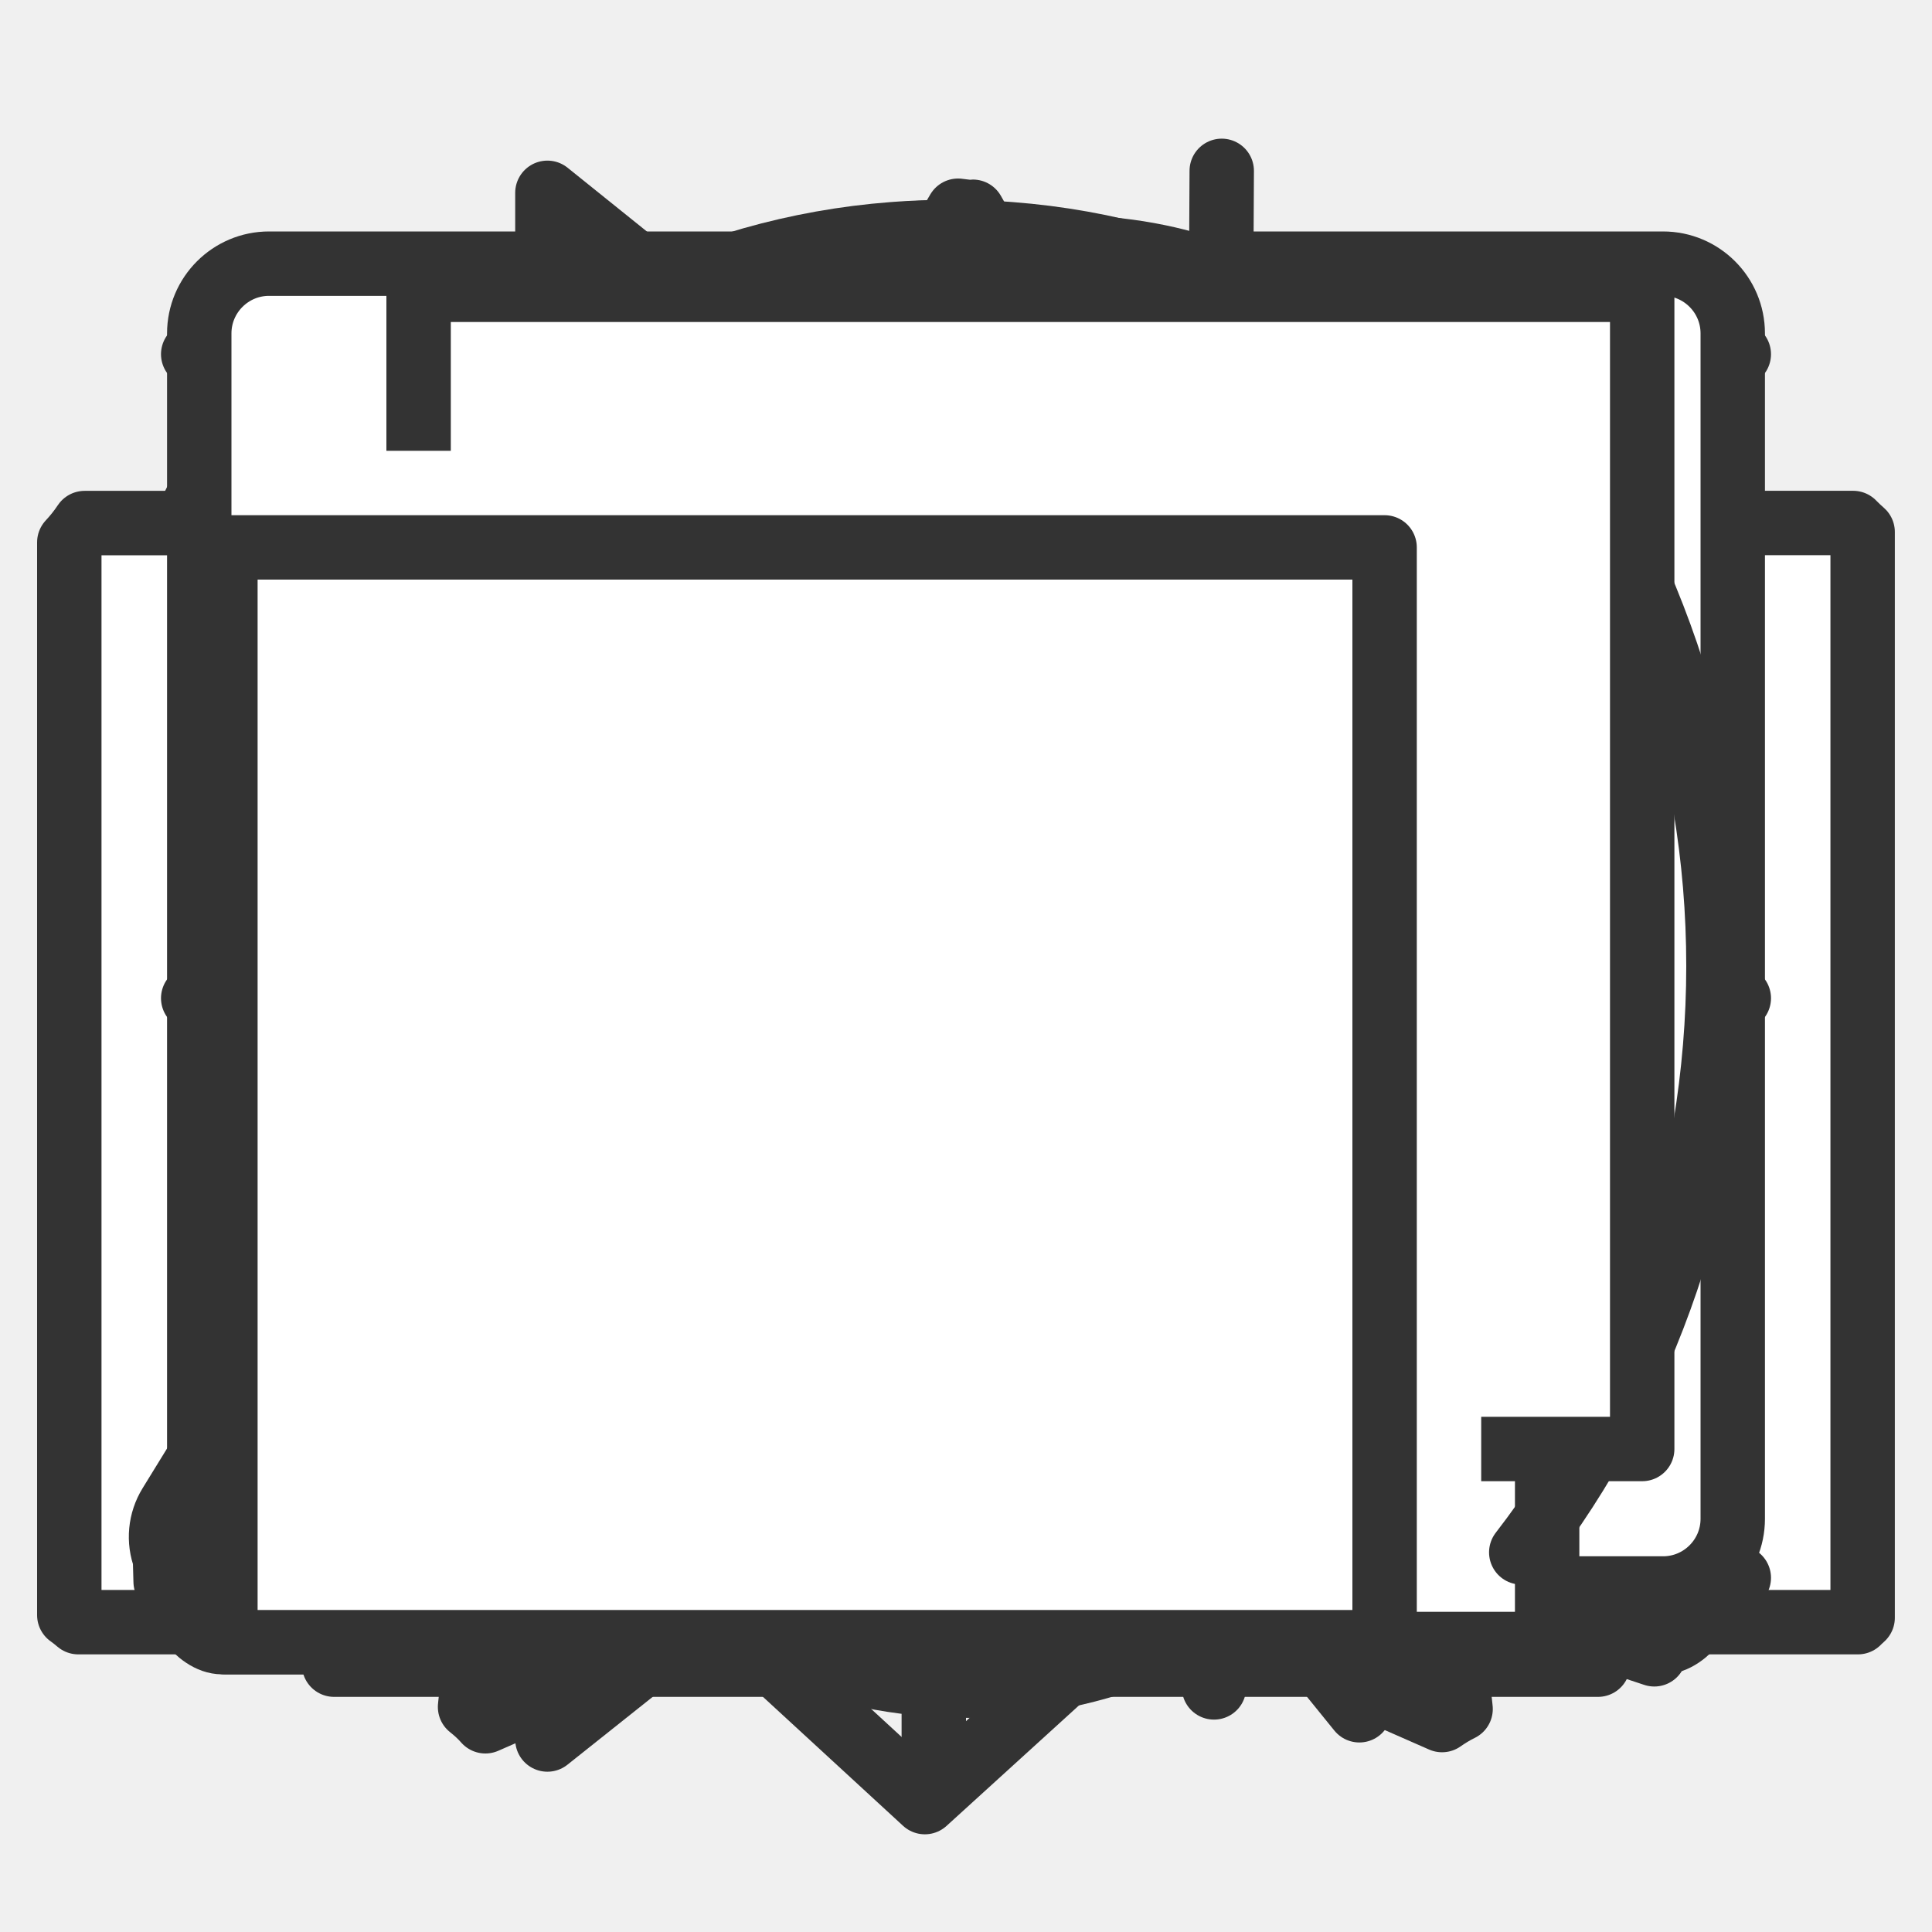
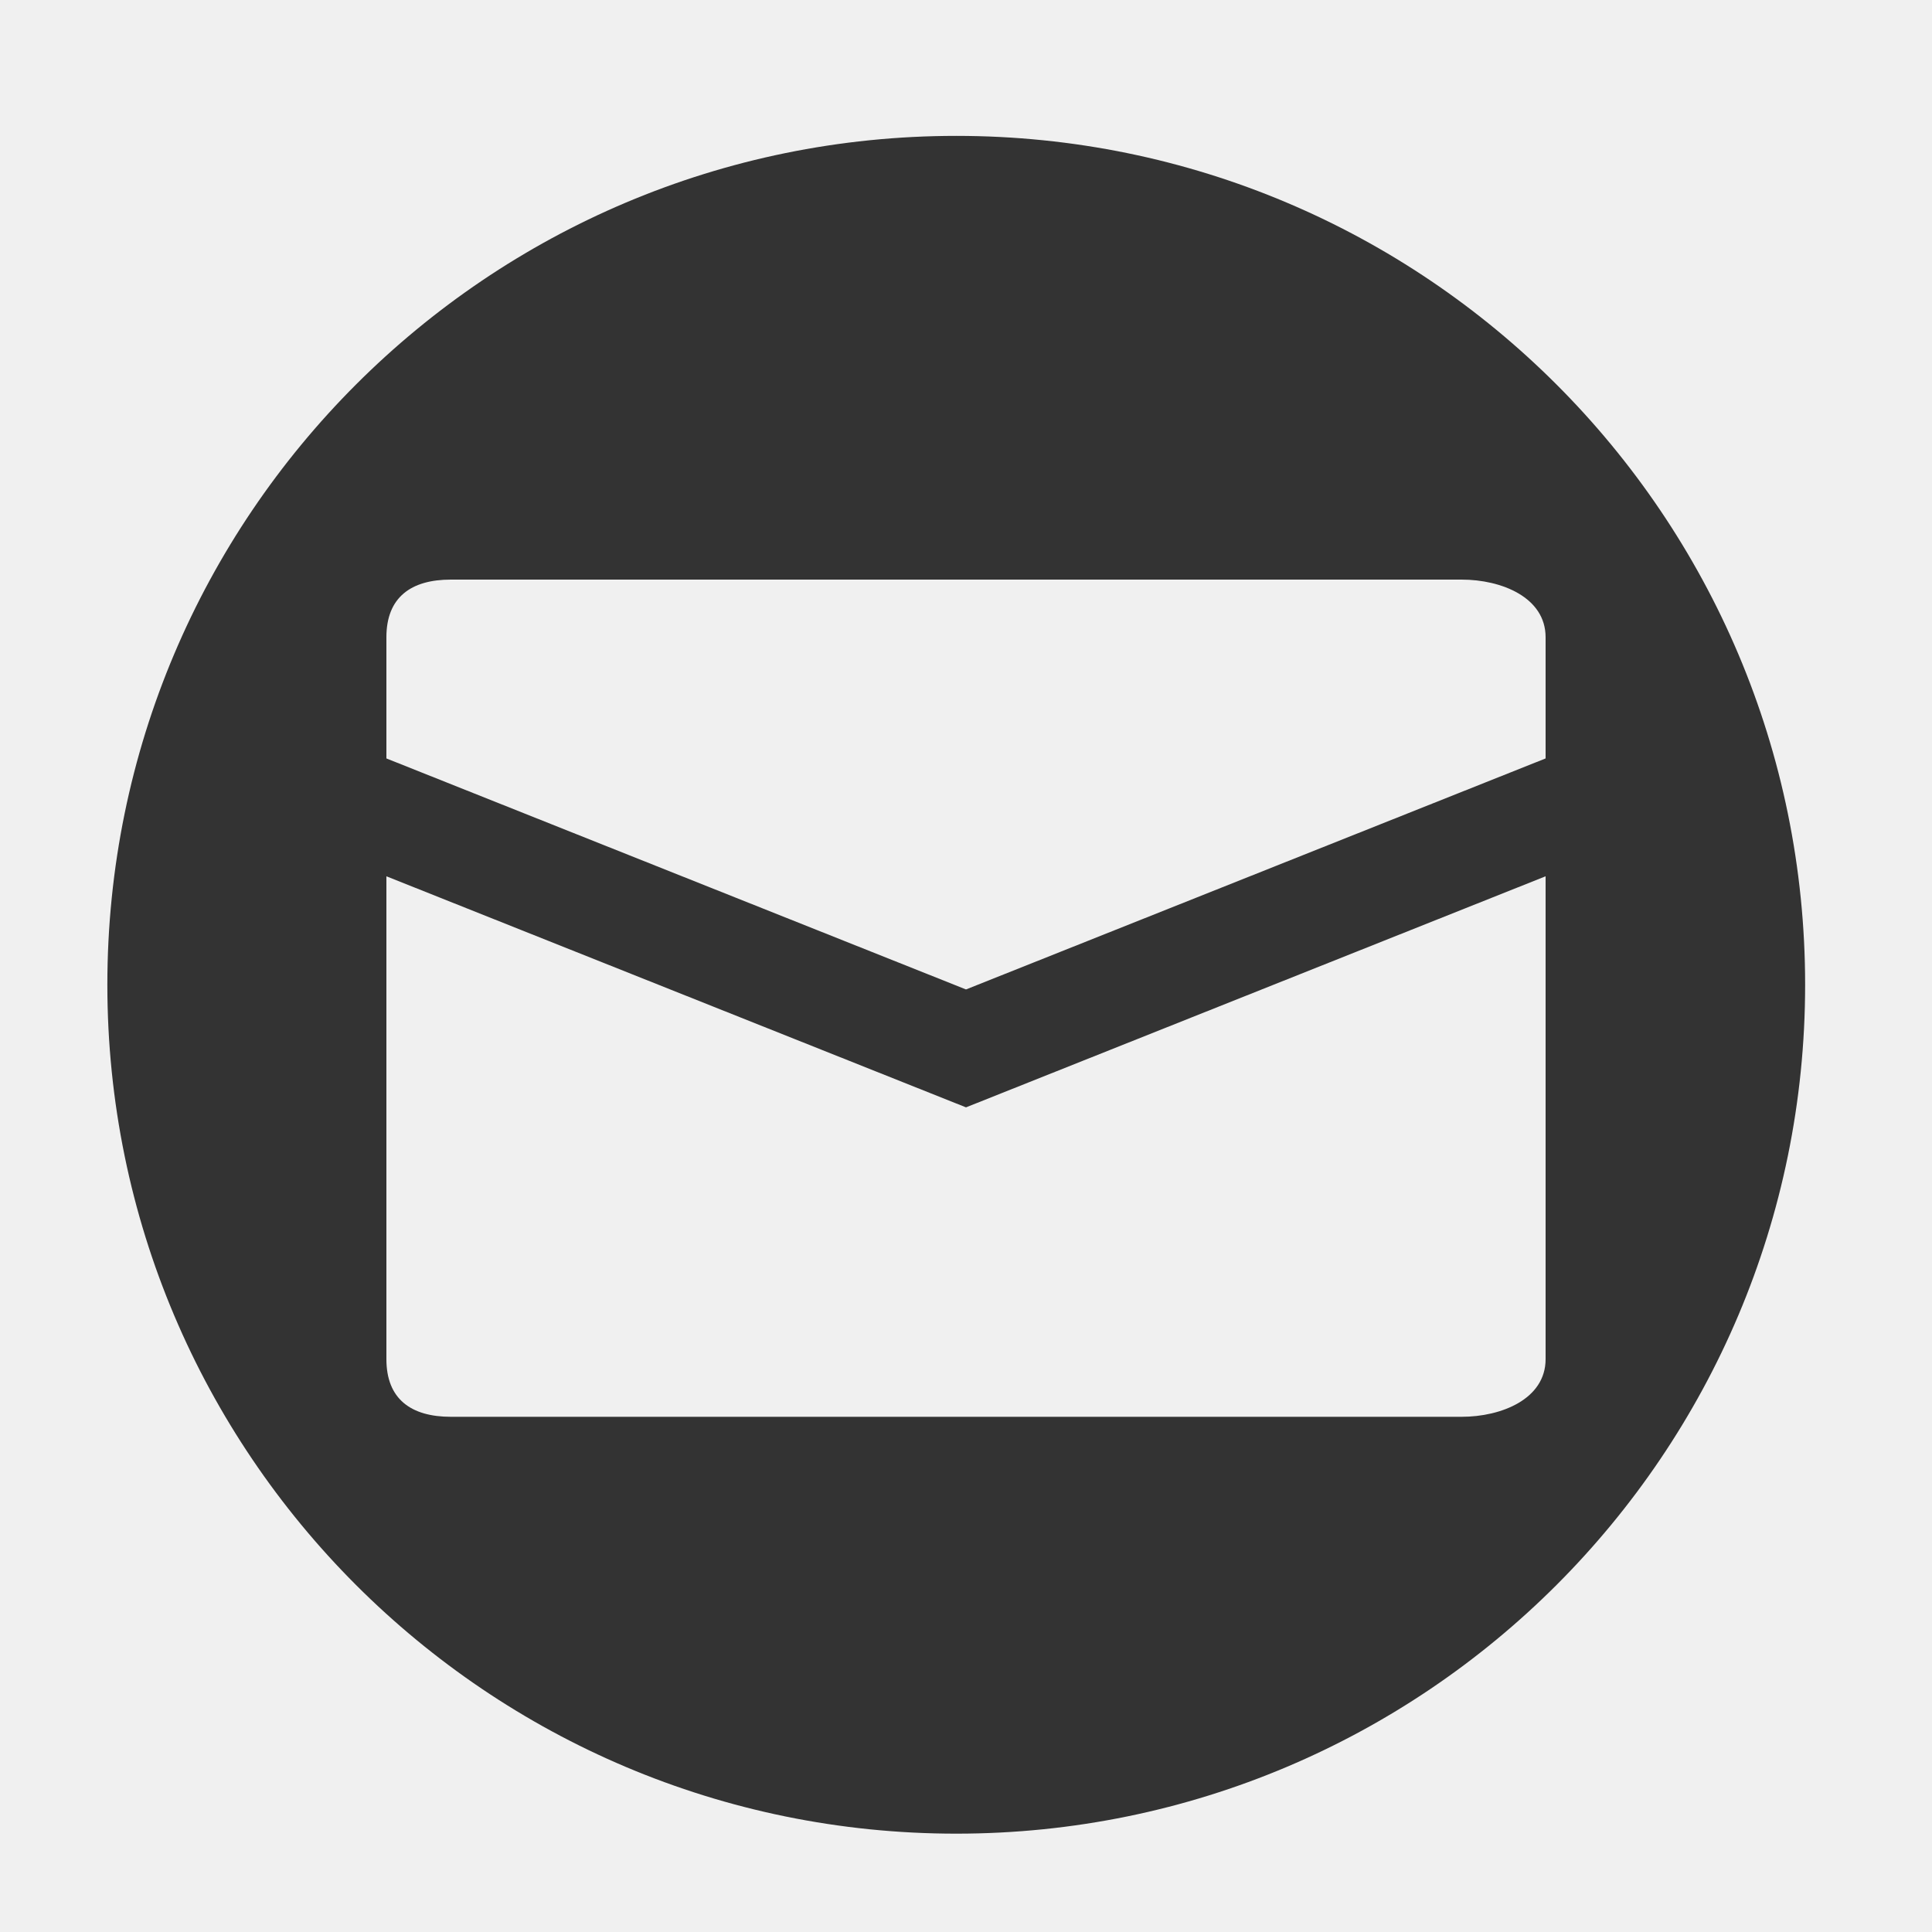
<svg xmlns="http://www.w3.org/2000/svg" version="1.1" x="0px" y="0px" width="30px" height="30px" viewBox="0 0 30 30" enable-background="new 0 0 30 30" xml:space="preserve">
-   <g id="caret-arrow-up">
+   <g id="caret-arrow-up" display="none">
    <g display="inline">
-       <circle fill="none" stroke="#333333" stroke-miterlimit="10" cx="14.831" cy="14.719" r="11.115" />
-       <polyline fill="none" stroke="#333333" stroke-linecap="round" stroke-linejoin="round" stroke-miterlimit="10" points="    9.806,16.459 14.993,12.087 20.125,16.459   " />
+       <circle fill="none" stroke="#4D4D4D" stroke-miterlimit="10" cx="14.831" cy="14.719" r="11.115" />
+       <polyline fill="none" stroke="#4D4D4D" stroke-linecap="round" stroke-linejoin="round" stroke-miterlimit="10" points="    9.806,16.459 14.993,12.087 20.125,16.459   " />
    </g>
  </g>
-   <g id="check">
+   <g id="check" display="none">
    <g display="inline">
-       <circle fill="none" stroke="#333333" stroke-miterlimit="10" cx="14.724" cy="14.724" r="11.12" />
-       <polyline fill="none" stroke="#333333" stroke-linecap="round" stroke-linejoin="round" stroke-miterlimit="10" points="    20.741,10.669 13.974,18.862 9.342,14.745   " />
+       <circle fill="none" stroke="#4D4D4D" stroke-miterlimit="10" cx="14.724" cy="14.724" r="11.12" />
+       <polyline fill="none" stroke="#4D4D4D" stroke-linecap="round" stroke-linejoin="round" stroke-miterlimit="10" points="    20.741,10.669 13.974,18.862 9.342,14.745   " />
    </g>
  </g>
-   <g id="cancel">
+   <g id="cancel" display="none">
    <g display="inline">
-       <circle fill="none" stroke="#333333" stroke-miterlimit="10" cx="14.76" cy="14.76" r="11.099" />
+       <circle fill="none" stroke="#4D4D4D" stroke-miterlimit="10" cx="14.76" cy="14.76" r="11.099" />
    </g>
    <g display="inline">
-       <line fill="none" stroke="#333333" stroke-linecap="round" stroke-linejoin="round" stroke-miterlimit="10" x1="18.865" y1="11.046" x2="10.177" y2="19.104" />
-       <line fill="none" stroke="#333333" stroke-linecap="round" stroke-linejoin="round" stroke-miterlimit="10" x1="10.177" y1="11.046" x2="18.865" y2="19.104" />
+       <line fill="none" stroke="#4D4D4D" stroke-linecap="round" stroke-linejoin="round" stroke-miterlimit="10" x1="18.865" y1="11.046" x2="10.177" y2="19.104" />
+       <line fill="none" stroke="#4D4D4D" stroke-linecap="round" stroke-linejoin="round" stroke-miterlimit="10" x1="10.177" y1="11.046" x2="18.865" y2="19.104" />
    </g>
  </g>
-   <g id="download">
+   <g id="download" display="none">
    <g display="inline">
      <g>
-         <line fill="none" stroke="#333333" stroke-linecap="round" stroke-linejoin="round" stroke-miterlimit="10" x1="14.5" y1="14" x2="14.5" y2="27" />
+         <line fill="none" stroke="#4D4D4D" stroke-linecap="round" stroke-linejoin="round" stroke-miterlimit="10" x1="14.5" y1="14" x2="14.5" y2="27" />
      </g>
-       <path fill="none" stroke="#333333" stroke-linecap="round" stroke-linejoin="round" stroke-miterlimit="10" d="M18,20.5h2.885    h2.848c1.592,0,3-0.674,3.874-2.07c0.373-0.711,0.586-1.426,0.586-2.286c0-2.706-2.094-4.871-4.75-5.07    c0.007-0.133,0.02-0.242,0.02-0.376c0-0.409-0.043-0.795-0.111-1.183c-0.565-3.225-3.373-5.671-6.76-5.671    c-2.589,0-4.841,1.435-6.013,3.547c-3.069-0.917-4.29,1.868-4.29,1.868S6.212,9.279,6.175,9.292    c-2.594,0.643-4.521,2.789-4.521,5.582c0,2.853,2.007,4.626,4.685,5.626H6.64h2.235h1.768H11" />
-       <polyline fill="none" stroke="#333333" stroke-linecap="round" stroke-linejoin="round" stroke-miterlimit="10" points="    18.405,24.304 14.361,27.983 10.343,24.285   " />
+       <path fill="none" stroke="#4D4D4D" stroke-linecap="round" stroke-linejoin="round" stroke-miterlimit="10" d="M18,20.5h2.885    h2.848c1.592,0,3-0.674,3.874-2.07c0.373-0.711,0.586-1.426,0.586-2.286c0-2.706-2.094-4.871-4.75-5.07    c0.007-0.133,0.02-0.242,0.02-0.376c0-0.409-0.043-0.795-0.111-1.183c-0.565-3.225-3.373-5.671-6.76-5.671    c-2.589,0-4.841,1.435-6.013,3.547c-3.069-0.917-4.29,1.868-4.29,1.868S6.212,9.279,6.175,9.292    c-2.594,0.643-4.521,2.789-4.521,5.582c0,2.853,2.007,4.626,4.685,5.626H6.64h2.235h1.768H11" />
+       <polyline fill="none" stroke="#4D4D4D" stroke-linecap="round" stroke-linejoin="round" stroke-miterlimit="10" points="    18.405,24.304 14.361,27.983 10.343,24.285   " />
    </g>
  </g>
-   <g id="pause">
+   <g id="pause" display="none">
    <g display="inline">
-       <rect x="6.5" y="6.5" fill="#FFFFFF" stroke="#333333" stroke-linecap="round" stroke-linejoin="round" stroke-miterlimit="10" width="6" height="17" />
-       <rect x="16.5" y="6.5" fill="#FFFFFF" stroke="#333333" stroke-linecap="round" stroke-linejoin="round" stroke-miterlimit="10" width="6" height="17" />
+       <rect x="6.5" y="6.5" fill="#FFFFFF" stroke="#4D4D4D" stroke-linecap="round" stroke-linejoin="round" stroke-miterlimit="10" width="6" height="17" />
+       <rect x="16.5" y="6.5" fill="#FFFFFF" stroke="#4D4D4D" stroke-linecap="round" stroke-linejoin="round" stroke-miterlimit="10" width="6" height="17" />
    </g>
  </g>
-   <g id="play">
-     <polygon display="inline" fill="#FFFFFF" stroke="#333333" stroke-linecap="round" stroke-linejoin="round" stroke-miterlimit="10" points="   8.5,27.011 23.512,15.065 8.5,2.994  " />
+   <g id="play" display="none">
+     <polygon display="inline" fill="#FFFFFF" stroke="#4D4D4D" stroke-linecap="round" stroke-linejoin="round" stroke-miterlimit="10" points="   8.5,27.011 23.512,15.065 8.5,2.994  " />
  </g>
-   <g id="favorite">
-     <path display="inline" fill="#FFFFFF" stroke="#333333" stroke-linecap="round" stroke-linejoin="round" stroke-miterlimit="10" d="   M27.358,12.291c-0.018-0.055-0.029-0.11-0.041-0.166L19.192,10.5l-4.085-7.212c-0.014,0-0.025,0.003-0.039,0.003   c-0.068,0-0.127-0.013-0.191-0.019l-4.194,7.162l-8.017,1.688c-0.007,0.066-0.014,0.131-0.024,0.196l5.488,6.232l-0.831,7.955   c0.086,0.068,0.166,0.141,0.238,0.223L15,23.461l7.392,3.248c0.089-0.062,0.184-0.121,0.288-0.172l-0.87-8.117L27.358,12.291z" />
+   <g id="favorite" display="none">
+     <path display="inline" fill="#FFFFFF" stroke="#4D4D4D" stroke-linecap="round" stroke-linejoin="round" stroke-miterlimit="10" d="   M27.358,12.291c-0.018-0.055-0.029-0.11-0.041-0.166L19.192,10.5l-4.085-7.212c-0.014,0-0.025,0.003-0.039,0.003   c-0.068,0-0.127-0.013-0.191-0.019l-4.194,7.162l-8.017,1.688c-0.007,0.066-0.014,0.131-0.024,0.196l5.488,6.232l-0.831,7.955   c0.086,0.068,0.166,0.141,0.238,0.223L15,23.461l7.392,3.248c0.089-0.062,0.184-0.121,0.288-0.172l-0.87-8.117L27.358,12.291z" />
  </g>
-   <g id="heart">
+   <g id="heart" display="none">
    <g display="inline">
-       <path fill="#FFFFFF" stroke="#333333" stroke-linecap="round" stroke-linejoin="round" stroke-miterlimit="10" d="M27.255,11.313    c-0.145-2.152-0.644-3.907-2.413-5.278C23.7,5.15,22.28,4.646,20.832,4.646c-2.539,0-4.727,1.591-5.769,3.729    C14.02,6.237,11.832,4.59,9.293,4.59c-2.756,0-5.511,1.96-6.228,4.661c-1.022,3.849,0.316,7.735,2.922,10.603    c2.041,2.246,4.653,3.969,7.375,5.278c0.231,0.111,1.258,0.77,1.527,0.673C14.897,25.802,27.908,21.115,27.255,11.313z" />
+       <path fill="#FFFFFF" stroke="#4D4D4D" stroke-linecap="round" stroke-linejoin="round" stroke-miterlimit="10" d="M27.255,11.313    c-0.145-2.152-0.644-3.907-2.413-5.278C23.7,5.15,22.28,4.646,20.832,4.646c-2.539,0-4.727,1.591-5.769,3.729    C14.02,6.237,11.832,4.59,9.293,4.59c-2.756,0-5.511,1.96-6.228,4.661c-1.022,3.849,0.316,7.735,2.922,10.603    c2.041,2.246,4.653,3.969,7.375,5.278c0.231,0.111,1.258,0.77,1.527,0.673C14.897,25.802,27.908,21.115,27.255,11.313z" />
    </g>
  </g>
-   <g id="camera">
+   <g id="camera" display="none">
    <g display="inline">
-       <polyline fill="#FFFFFF" stroke="#333333" stroke-linecap="round" stroke-linejoin="round" stroke-miterlimit="10" points="    7.364,8.122 6.541,6.325 3.771,6.325 2.873,8.122   " />
-       <path fill="#FFFFFF" stroke="#333333" stroke-linecap="round" stroke-linejoin="round" stroke-miterlimit="10" d="M9.505,8.122    l1.455-3.22c0.069-0.032,0.146-0.058,0.21-0.093h9.336c0.054,0.023,0.103,0.05,0.16,0.07l1.19,3.242h2.134h4.785    c0.048,0.05,0.097,0.095,0.148,0.14v16.859c-0.024,0.023-0.05,0.045-0.073,0.069H1.216c-0.046-0.039-0.09-0.075-0.14-0.11V8.422    c0.088-0.094,0.167-0.193,0.238-0.3h1.559h4.492h1.573H9.505z" />
-       <circle fill="#FFFFFF" stroke="#333333" stroke-linecap="round" stroke-linejoin="round" stroke-miterlimit="10" cx="15.584" cy="16.303" r="5.479" />
-       <circle fill="#FFFFFF" stroke="#333333" stroke-linecap="round" stroke-linejoin="round" stroke-miterlimit="10" cx="25.03" cy="10.815" r="0.225" />
+       <polyline fill="#FFFFFF" stroke="#4D4D4D" stroke-linecap="round" stroke-linejoin="round" stroke-miterlimit="10" points="    7.364,8.122 6.541,6.325 3.771,6.325 2.873,8.122   " />
+       <path fill="#FFFFFF" stroke="#4D4D4D" stroke-linecap="round" stroke-linejoin="round" stroke-miterlimit="10" d="M9.505,8.122    l1.455-3.22c0.069-0.032,0.146-0.058,0.21-0.093h9.336c0.054,0.023,0.103,0.05,0.16,0.07l1.19,3.242h2.134h4.785    c0.048,0.05,0.097,0.095,0.148,0.14v16.859c-0.024,0.023-0.05,0.045-0.073,0.069H1.216c-0.046-0.039-0.09-0.075-0.14-0.11V8.422    c0.088-0.094,0.167-0.193,0.238-0.3h1.559h4.492h1.573H9.505z" />
+       <circle fill="#FFFFFF" stroke="#4D4D4D" stroke-linecap="round" stroke-linejoin="round" stroke-miterlimit="10" cx="15.584" cy="16.303" r="5.479" />
+       <circle fill="#FFFFFF" stroke="#4D4D4D" stroke-linecap="round" stroke-linejoin="round" stroke-miterlimit="10" cx="25.03" cy="10.815" r="0.225" />
    </g>
  </g>
-   <g id="search">
+   <g id="search" display="none">
    <g display="inline">
-       <circle fill="none" stroke="#333333" stroke-linecap="round" stroke-miterlimit="10" cx="12.981" cy="12.753" r="7.314" />
-       <line fill="none" stroke="#333333" stroke-linecap="round" stroke-miterlimit="10" x1="18.21" y1="17.863" x2="24.73" y2="24.5" />
+       <circle fill="none" stroke="#4D4D4D" stroke-linecap="round" stroke-miterlimit="10" cx="12.981" cy="12.753" r="7.314" />
+       <line fill="none" stroke="#4D4D4D" stroke-linecap="round" stroke-miterlimit="10" x1="18.21" y1="17.863" x2="24.73" y2="24.5" />
    </g>
  </g>
-   <g id="menu">
+   <g id="menu" display="none">
    <g display="inline">
-       <line fill="none" stroke="#333333" stroke-linecap="round" stroke-miterlimit="10" x1="3" y1="5.5" x2="27" y2="5.5" />
-       <line fill="none" stroke="#333333" stroke-linecap="round" stroke-miterlimit="10" x1="3" y1="15.5" x2="27" y2="15.5" />
-       <line fill="none" stroke="#333333" stroke-linecap="round" stroke-miterlimit="10" x1="3" y1="24.5" x2="27" y2="24.5" />
+       <line fill="none" stroke="#4D4D4D" stroke-linecap="round" stroke-miterlimit="10" x1="3" y1="5.5" x2="27" y2="5.5" />
+       <line fill="none" stroke="#4D4D4D" stroke-linecap="round" stroke-miterlimit="10" x1="3" y1="15.5" x2="27" y2="15.5" />
+       <line fill="none" stroke="#4D4D4D" stroke-linecap="round" stroke-miterlimit="10" x1="3" y1="24.5" x2="27" y2="24.5" />
    </g>
  </g>
-   <g id="safety">
+   <g id="safety" display="none">
    <g display="inline">
-       <path fill="#FFFFFF" stroke="#333333" stroke-linecap="round" stroke-linejoin="round" stroke-miterlimit="10" d="M26.645,23.342    L15.531,5.093c-0.183-0.3-0.521-0.474-0.871-0.45l-0.039,0.004c-0.301,0.021-0.576,0.188-0.734,0.445L2.64,23.371    c-0.153,0.249-0.182,0.554-0.078,0.827l0.01,0.361c0.139,0.365,0.487,0.94,0.879,0.94h22.366c0.386,0,0.736-0.573,0.877-0.932    l0.022-0.227C26.822,24.069,26.796,23.592,26.645,23.342z" />
+       <path fill="#FFFFFF" stroke="#4D4D4D" stroke-linecap="round" stroke-linejoin="round" stroke-miterlimit="10" d="M26.645,23.342    L15.531,5.093c-0.183-0.3-0.521-0.474-0.871-0.45l-0.039,0.004c-0.301,0.021-0.576,0.188-0.734,0.445L2.64,23.371    c-0.153,0.249-0.182,0.554-0.078,0.827l0.01,0.361c0.139,0.365,0.487,0.94,0.879,0.94h22.366c0.386,0,0.736-0.573,0.877-0.932    l0.022-0.227C26.822,24.069,26.796,23.592,26.645,23.342z" />
      <rect x="10.609" y="11.832" fill="none" width="8.627" height="14.668" />
-       <text transform="matrix(1 0 0 1 13.0376 21.8457)" fill="#333333" font-family="'OpenSans-Bold'" font-size="13.175">!</text>
+       <text transform="matrix(1 0 0 1 13.0376 21.8457)" fill="#4D4D4D" font-family="'OpenSans-Bold'" font-size="13.175">!</text>
    </g>
  </g>
-   <g id="settings">
+   <g id="settings" display="none">
    <g display="inline">
-       <path fill="none" stroke="#333333" stroke-linecap="round" stroke-linejoin="round" stroke-miterlimit="10" d="M25.646,12.871    h-2.204c-0.209-0.836-0.488-1.604-0.907-2.302l1.572-1.57c-0.004-0.071-0.005-0.14-0.002-0.21L21.297,5.98    c-0.101-0.003-0.195-0.013-0.285-0.029l-1.547,1.548c-0.697-0.418-1.466-0.767-2.302-0.977V4.31    c-0.062-0.049-0.117-0.103-0.169-0.159h-4.053c-0.032,0.035-0.068,0.066-0.104,0.099v2.204c-0.835,0.209-1.604,0.558-2.302,0.976    L8.925,5.887C8.888,5.882,8.851,5.876,8.817,5.868L5.834,8.851c0,0.027-0.003,0.055-0.005,0.082l1.636,1.637    c-0.418,0.697-0.697,1.466-0.907,2.302H4.219c-0.033,0.033-0.068,0.066-0.104,0.098v4.109c0.044,0.039,0.087,0.077,0.126,0.119    h2.386c0.209,0.769,0.558,1.534,0.977,2.164l-1.713,1.713c-0.005,0.06-0.008,0.121-0.02,0.181l2.989,2.991l1.812-1.815    c0.699,0.35,1.396,0.697,2.164,0.837v2.331c0.085,0.077,0.16,0.159,0.228,0.251h3.986c0.034-0.043,0.074-0.081,0.113-0.121v-2.461    c0.769-0.209,1.466-0.487,2.163-0.837l1.703,1.702c0.019-0.001,0.031-0.004,0.051-0.004c0.057,0,0.106,0.012,0.16,0.016    l2.859-2.859c-0.002-0.072,0.005-0.142,0.01-0.211l-1.712-1.713c0.418-0.698,0.696-1.396,0.976-2.164h2.325    c0.057-0.057,0.118-0.108,0.187-0.156v-3.944C25.796,13.029,25.718,12.954,25.646,12.871z" />
-       <circle fill="none" stroke="#333333" stroke-linecap="round" stroke-linejoin="round" stroke-miterlimit="10" cx="14.913" cy="15.018" r="3.655" />
+       <path fill="none" stroke="#4D4D4D" stroke-linecap="round" stroke-linejoin="round" stroke-miterlimit="10" d="M25.646,12.871    h-2.204c-0.209-0.836-0.488-1.604-0.907-2.302l1.572-1.57c-0.004-0.071-0.005-0.14-0.002-0.21L21.297,5.98    c-0.101-0.003-0.195-0.013-0.285-0.029l-1.547,1.548c-0.697-0.418-1.466-0.767-2.302-0.977V4.31    c-0.062-0.049-0.117-0.103-0.169-0.159h-4.053c-0.032,0.035-0.068,0.066-0.104,0.099v2.204c-0.835,0.209-1.604,0.558-2.302,0.976    L8.925,5.887C8.888,5.882,8.851,5.876,8.817,5.868L5.834,8.851c0,0.027-0.003,0.055-0.005,0.082l1.636,1.637    c-0.418,0.697-0.697,1.466-0.907,2.302H4.219c-0.033,0.033-0.068,0.066-0.104,0.098v4.109c0.044,0.039,0.087,0.077,0.126,0.119    h2.386c0.209,0.769,0.558,1.534,0.977,2.164l-1.713,1.713c-0.005,0.06-0.008,0.121-0.02,0.181l2.989,2.991l1.812-1.815    c0.699,0.35,1.396,0.697,2.164,0.837v2.331c0.085,0.077,0.16,0.159,0.228,0.251h3.986c0.034-0.043,0.074-0.081,0.113-0.121v-2.461    c0.769-0.209,1.466-0.487,2.163-0.837l1.703,1.702c0.019-0.001,0.031-0.004,0.051-0.004c0.057,0,0.106,0.012,0.16,0.016    l2.859-2.859c-0.002-0.072,0.005-0.142,0.01-0.211l-1.712-1.713c0.418-0.698,0.696-1.396,0.976-2.164h2.325    c0.057-0.057,0.118-0.108,0.187-0.156v-3.944C25.796,13.029,25.718,12.954,25.646,12.871z" />
+       <circle fill="none" stroke="#4D4D4D" stroke-linecap="round" stroke-linejoin="round" stroke-miterlimit="10" cx="14.913" cy="15.018" r="3.655" />
    </g>
  </g>
-   <g id="profile">
+   <g id="profile" display="none">
    <g id="icon_x5F_user_1_" display="inline">
      <g>
-         <path fill="#FFFFFF" stroke="#333333" stroke-linecap="round" stroke-linejoin="round" stroke-miterlimit="10" d="M15.001,4.151     c3.353,0,6.085,2.732,6.085,6.086c0,3.353-2.732,6.21-6.085,6.21c-3.354,0-6.087-2.732-6.087-6.086     C8.914,7.007,11.647,4.151,15.001,4.151z M5.188,25.849c0,0,2.733-6.956,9.316-6.956h0.993c6.708,0,9.316,6.956,9.316,6.956     H5.188z" />
+         <path fill="#FFFFFF" stroke="#4D4D4D" stroke-linecap="round" stroke-linejoin="round" stroke-miterlimit="10" d="M15.001,4.151     c3.353,0,6.085,2.732,6.085,6.086c0,3.353-2.732,6.21-6.085,6.21c-3.354,0-6.087-2.732-6.087-6.086     C8.914,7.007,11.647,4.151,15.001,4.151z M5.188,25.849c0,0,2.733-6.956,9.316-6.956h0.993c6.708,0,9.316,6.956,9.316,6.956     H5.188z" />
      </g>
    </g>
  </g>
-   <g id="edit">
+   <g id="edit" display="none">
    <g display="inline">
-       <path fill="#FFFFFF" stroke="#333333" stroke-linecap="round" stroke-linejoin="round" stroke-miterlimit="10" d="M25.688,25.688    l-1.543-4.656L11.688,8.575l-0.771,0.77l-2.342,2.343l12.457,12.456L25.688,25.688z M6.498,9.613l3.115-3.114L8.071,4.958    c-0.86-0.86-2.253-0.86-3.114,0c-0.86,0.858-0.86,2.255,0,3.114L6.498,9.613z" />
+       <path fill="#FFFFFF" stroke="#4D4D4D" stroke-linecap="round" stroke-linejoin="round" stroke-miterlimit="10" d="M25.688,25.688    l-1.543-4.656L11.688,8.575l-0.771,0.77l-2.342,2.343l12.457,12.456L25.688,25.688z M6.498,9.613l3.115-3.114L8.071,4.958    c-0.86-0.86-2.253-0.86-3.114,0c-0.86,0.858-0.86,2.255,0,3.114L6.498,9.613z" />
    </g>
  </g>
-   <g id="location">
+   <g id="location" display="none">
    <g display="inline">
-       <path fill="#FFFFFF" stroke="#333333" stroke-linecap="round" stroke-linejoin="round" stroke-miterlimit="10" d="M15,15.608    c2.348,0,4.258-1.91,4.258-4.258S17.348,7.094,15,7.094c-2.348,0-4.257,1.909-4.257,4.257S12.652,15.608,15,15.608z M15,3.826    c4.151,0,7.526,3.375,7.526,7.524c0,0.276-0.02,0.57-0.068,0.951c-0.584,5.483-5.732,11.917-7.39,13.872    c-1.7-1.959-6.922-8.377-7.526-13.886c-0.044-0.36-0.065-0.657-0.065-0.938C7.475,7.201,10.85,3.826,15,3.826z" />
+       <path fill="#FFFFFF" stroke="#4D4D4D" stroke-linecap="round" stroke-linejoin="round" stroke-miterlimit="10" d="M15,15.608    c2.348,0,4.258-1.91,4.258-4.258S17.348,7.094,15,7.094c-2.348,0-4.257,1.909-4.257,4.257S12.652,15.608,15,15.608z M15,3.826    c4.151,0,7.526,3.375,7.526,7.524c0,0.276-0.02,0.57-0.068,0.951c-0.584,5.483-5.732,11.917-7.39,13.872    c-1.7-1.959-6.922-8.377-7.526-13.886c-0.044-0.36-0.065-0.657-0.065-0.938C7.475,7.201,10.85,3.826,15,3.826z" />
    </g>
  </g>
-   <g id="book">
+   <g id="book" display="none">
    <g display="inline">
-       <path fill="#FFFFFF" stroke="#333333" stroke-linecap="round" stroke-linejoin="round" stroke-miterlimit="10" d="M3.094,23.584    V5.177c0-0.597,0.486-1.083,1.083-1.083h9.741C14.516,4.095,15,4.58,15,5.177v18.407c0,0.597-0.484,1.082-1.083,1.082H4.176    C3.58,24.666,3.094,24.181,3.094,23.584z" />
-       <path fill="#FFFFFF" stroke="#333333" stroke-linecap="round" stroke-linejoin="round" stroke-miterlimit="10" d="M15,23.584    V5.177c0-0.597,0.485-1.083,1.082-1.083h9.741c0.598,0,1.083,0.485,1.083,1.083v18.407c0,0.597-0.485,1.082-1.083,1.082h-9.741    C15.485,24.666,15,24.181,15,23.584z" />
-       <path fill="none" stroke="#333333" stroke-linecap="square" stroke-linejoin="round" stroke-miterlimit="10" d="M16.953,24.666    h-0.871c-0.597,0-1.082,0.485-1.082,1.084v-2.839" />
-       <path fill="none" stroke="#333333" stroke-linecap="square" stroke-linejoin="round" stroke-miterlimit="10" d="M12.86,24.666    h1.058c0.598,0,1.083,0.485,1.083,1.084v0.155" />
+       <path fill="#FFFFFF" stroke="#4D4D4D" stroke-linecap="round" stroke-linejoin="round" stroke-miterlimit="10" d="M3.094,23.584    V5.177c0-0.597,0.486-1.083,1.083-1.083h9.741C14.516,4.095,15,4.58,15,5.177v18.407c0,0.597-0.484,1.082-1.083,1.082H4.176    C3.58,24.666,3.094,24.181,3.094,23.584z" />
+       <path fill="#FFFFFF" stroke="#4D4D4D" stroke-linecap="round" stroke-linejoin="round" stroke-miterlimit="10" d="M15,23.584    V5.177c0-0.597,0.485-1.083,1.082-1.083h9.741c0.598,0,1.083,0.485,1.083,1.083v18.407c0,0.597-0.485,1.082-1.083,1.082h-9.741    C15.485,24.666,15,24.181,15,23.584z" />
+       <path fill="none" stroke="#4D4D4D" stroke-linecap="square" stroke-linejoin="round" stroke-miterlimit="10" d="M16.953,24.666    h-0.871c-0.597,0-1.082,0.485-1.082,1.084v-2.839" />
+       <path fill="none" stroke="#4D4D4D" stroke-linecap="square" stroke-linejoin="round" stroke-miterlimit="10" d="M12.86,24.666    h1.058c0.598,0,1.083,0.485,1.083,1.084v0.155" />
    </g>
  </g>
-   <g id="snack">
+   <g id="snack" display="none">
    <g display="inline">
      <g>
-         <line fill="#FFFFFF" stroke="#333333" stroke-linecap="round" stroke-linejoin="round" stroke-miterlimit="10" x1="18.971" y1="2.653" x2="18.851" y2="26.202" />
-         <path fill="#FFFFFF" stroke="#333333" stroke-linecap="round" stroke-linejoin="round" stroke-miterlimit="10" d="M22.033,8.735     l-5.862,0.188c-0.632,0.02-1.229-0.381-1.256-0.859l-0.146-2.596c-0.027-0.479,0.525-0.883,1.157-0.904l5.863-0.188l1.875,2.123     L22.033,8.735z" />
-         <path fill="#FFFFFF" stroke="#333333" stroke-linecap="round" stroke-linejoin="round" stroke-miterlimit="10" d="M16.116,9.9     l5.296,0.009c0.569,0.002,1.088,0.381,1.086,0.813l-0.008,2.344c-0.002,0.432-0.521,0.781-1.092,0.78l-5.296-0.01l-1.576-1.971     L16.116,9.9z" />
+         <line fill="#FFFFFF" stroke="#4D4D4D" stroke-linecap="round" stroke-linejoin="round" stroke-miterlimit="10" x1="18.971" y1="2.653" x2="18.851" y2="26.202" />
+         <path fill="#FFFFFF" stroke="#4D4D4D" stroke-linecap="round" stroke-linejoin="round" stroke-miterlimit="10" d="M22.033,8.735     l-5.862,0.188c-0.632,0.02-1.229-0.381-1.256-0.859l-0.146-2.596c-0.027-0.479,0.525-0.883,1.157-0.904l5.863-0.188l1.875,2.123     L22.033,8.735z" />
+         <path fill="#FFFFFF" stroke="#4D4D4D" stroke-linecap="round" stroke-linejoin="round" stroke-miterlimit="10" d="M16.116,9.9     l5.296,0.009c0.569,0.002,1.088,0.381,1.086,0.813l-0.008,2.344c-0.002,0.432-0.521,0.781-1.092,0.78l-5.296-0.01l-1.576-1.971     L16.116,9.9z" />
      </g>
      <g>
-         <line fill="#FFFFFF" stroke="#333333" stroke-linecap="round" stroke-linejoin="round" stroke-miterlimit="10" x1="7.8" y1="10.141" x2="21.108" y2="26.557" />
-         <path fill="#FFFFFF" stroke="#333333" stroke-linecap="round" stroke-linejoin="round" stroke-miterlimit="10" d="M13.385,12.621     l-3.962,3.465c-0.428,0.374-1.07,0.435-1.361,0.118l-1.577-1.719c-0.291-0.316-0.138-0.912,0.289-1.285l3.962-3.465l2.509,0.407     L13.385,12.621z" />
-         <path fill="#FFFFFF" stroke="#333333" stroke-linecap="round" stroke-linejoin="round" stroke-miterlimit="10" d="M10.071,16.926     l3.681-3.004c0.397-0.323,0.972-0.354,1.216-0.053l1.329,1.632c0.244,0.299,0.082,0.837-0.315,1.161L12.3,19.666l-2.216-0.472     L10.071,16.926z" />
+         <line fill="#FFFFFF" stroke="#4D4D4D" stroke-linecap="round" stroke-linejoin="round" stroke-miterlimit="10" x1="7.8" y1="10.141" x2="21.108" y2="26.557" />
+         <path fill="#FFFFFF" stroke="#4D4D4D" stroke-linecap="round" stroke-linejoin="round" stroke-miterlimit="10" d="M13.385,12.621     l-3.962,3.465c-0.428,0.374-1.07,0.435-1.361,0.118l-1.577-1.719c-0.291-0.316-0.138-0.912,0.289-1.285l3.962-3.465l2.509,0.407     L13.385,12.621z" />
+         <path fill="#FFFFFF" stroke="#4D4D4D" stroke-linecap="round" stroke-linejoin="round" stroke-miterlimit="10" d="M10.071,16.926     l3.681-3.004c0.397-0.323,0.972-0.354,1.216-0.053l1.329,1.632c0.244,0.299,0.082,0.837-0.315,1.161L12.3,19.666l-2.216-0.472     L10.071,16.926z" />
      </g>
    </g>
  </g>
-   <g id="home">
-     <path display="inline" fill="#FFFFFF" stroke="#333333" stroke-linecap="round" stroke-linejoin="round" stroke-miterlimit="10" d="   M5.977,13.496v12.031h7.018V18.51h4.011v7.018h7.018V13.496L15,4.473L5.977,13.496z" />
+   <g id="home" display="none">
+     <path display="inline" fill="#FFFFFF" stroke="#4D4D4D" stroke-linecap="round" stroke-linejoin="round" stroke-miterlimit="10" d="   M5.977,13.496v12.031h7.018V18.51h4.011v7.018h7.018V13.496L15,4.473L5.977,13.496z" />
  </g>
-   <g id="sound">
+   <g id="sound" display="none">
    <g id="icon_x5F_vol_1_" display="inline">
-       <path fill="#FFFFFF" stroke="#333333" stroke-linecap="round" stroke-linejoin="round" stroke-miterlimit="10" d="M3.316,10.487    v9.025h7.413l6.124,6.124V4.364l-6.124,6.123H3.316z" />
-       <path fill="none" stroke="#333333" stroke-linecap="round" stroke-linejoin="round" stroke-miterlimit="10" d="M23.622,5.895    c1.934,2.578,3.062,5.721,3.062,9.105c0,3.384-1.128,6.606-3.062,9.105" />
-       <path fill="none" stroke="#333333" stroke-linecap="round" stroke-linejoin="round" stroke-miterlimit="10" d="M20.272,9.038    c1.209,1.611,1.935,3.706,1.935,5.881c0,2.176-0.726,4.271-1.935,5.882" />
+       <path fill="#FFFFFF" stroke="#4D4D4D" stroke-linecap="round" stroke-linejoin="round" stroke-miterlimit="10" d="M3.316,10.487    v9.025h7.413l6.124,6.124V4.364l-6.124,6.123H3.316z" />
+       <path fill="none" stroke="#4D4D4D" stroke-linecap="round" stroke-linejoin="round" stroke-miterlimit="10" d="M23.622,5.895    c1.934,2.578,3.062,5.721,3.062,9.105c0,3.384-1.128,6.606-3.062,9.105" />
+       <path fill="none" stroke="#4D4D4D" stroke-linecap="round" stroke-linejoin="round" stroke-miterlimit="10" d="M20.272,9.038    c1.209,1.611,1.935,3.706,1.935,5.881c0,2.176-0.726,4.271-1.935,5.882" />
    </g>
-     <path display="inline" fill="#FFFFFF" stroke="#333333" stroke-linecap="round" stroke-linejoin="round" stroke-miterlimit="10" d="   M15,15" />
+     <path display="inline" fill="#FFFFFF" stroke="#4D4D4D" stroke-linecap="round" stroke-linejoin="round" stroke-miterlimit="10" d="   M15,15" />
  </g>
-   <g id="blur">
+   <g id="blur" display="none">
    <g display="inline">
-       <path fill="#FFFFFF" stroke="#333333" stroke-linecap="round" stroke-linejoin="round" stroke-miterlimit="10" d="M15.001,26.174    c-4.151,0-7.526-3.375-7.526-7.524c0-0.276,0.02-0.57,0.068-0.951c0.584-5.483,5.732-11.917,7.39-13.872    c1.7,1.959,6.922,8.377,7.526,13.886c0.044,0.36,0.065,0.657,0.065,0.938C22.525,22.799,19.15,26.174,15.001,26.174z" />
+       <path fill="#FFFFFF" stroke="#4D4D4D" stroke-linecap="round" stroke-linejoin="round" stroke-miterlimit="10" d="M15.001,26.174    c-4.151,0-7.526-3.375-7.526-7.524c0-0.276,0.02-0.57,0.068-0.951c0.584-5.483,5.732-11.917,7.39-13.872    c1.7,1.959,6.922,8.377,7.526,13.886c0.044,0.36,0.065,0.657,0.065,0.938C22.525,22.799,19.15,26.174,15.001,26.174z" />
    </g>
    <g display="inline">
-       <path fill="#333333" stroke="#333333" stroke-linecap="round" stroke-linejoin="round" stroke-miterlimit="10" d="M20.244,17.905    c-0.003,1.944-0.992,3.84-2.775,4.915c-1.79,1.078-3.938,1.062-5.661,0.147L20.244,17.905z" />
+       <path fill="#4D4D4D" stroke="#4D4D4D" stroke-linecap="round" stroke-linejoin="round" stroke-miterlimit="10" d="M20.244,17.905    c-0.003,1.944-0.992,3.84-2.775,4.915c-1.79,1.078-3.938,1.062-5.661,0.147L20.244,17.905z" />
    </g>
  </g>
-   <g id="images">
+   <g id="images" display="none">
    <g display="inline">
-       <rect x="6.5" y="4.5" fill="#FFFFFF" stroke="#333333" stroke-linecap="round" stroke-linejoin="round" stroke-miterlimit="10" width="19" height="18" />
+       <rect x="6.5" y="4.5" fill="#FFFFFF" stroke="#4D4D4D" stroke-linecap="round" stroke-linejoin="round" stroke-miterlimit="10" width="19" height="18" />
      <g>
        <rect x="4.5" y="7.5" fill="#FFFFFF" stroke="#FFFFFF" stroke-linecap="round" stroke-linejoin="round" stroke-miterlimit="10" width="18" height="17" />
-         <rect x="3.5" y="8.5" fill="#FFFFFF" stroke="#333333" stroke-linecap="round" stroke-linejoin="round" stroke-miterlimit="10" width="18" height="17" />
+         <rect x="3.5" y="8.5" fill="#FFFFFF" stroke="#4D4D4D" stroke-linecap="round" stroke-linejoin="round" stroke-miterlimit="10" width="18" height="17" />
      </g>
    </g>
  </g>
+   <g id="social-twitter" display="none">
+     <g display="inline">
+       <path fill="#333333" d="M14.849,1.97c-7.279,0-13.182,5.902-13.182,13.182c0,7.279,5.902,13.182,13.182,13.182    S28.03,22.431,28.03,15.151C28.03,7.87,22.128,1.97,14.849,1.97z M21.406,12.192c0.007,0.14,0.011,0.28,0.011,0.42    c0,4.289-3.265,9.233-9.234,9.233c-1.832,0-3.537-0.536-4.974-1.458c0.253,0.03,0.512,0.046,0.774,0.046    c1.521,0,2.919-0.519,4.031-1.389c-1.421-0.027-2.619-0.965-3.033-2.254c0.2,0.038,0.401,0.058,0.612,0.058    c0.297,0,0.583-0.04,0.855-0.114c-1.485-0.298-2.604-1.61-2.604-3.181c0-0.014,0-0.027,0-0.042    c0.438,0.245,0.938,0.389,1.47,0.407c-0.87-0.582-1.444-1.576-1.444-2.7c0-0.595,0.161-1.152,0.439-1.632    c1.599,1.964,3.992,3.256,6.689,3.391c-0.056-0.237-0.084-0.486-0.084-0.74c0-1.791,1.454-3.245,3.246-3.245    c0.934,0,1.776,0.395,2.37,1.025c0.739-0.146,1.436-0.417,2.062-0.787c-0.243,0.758-0.757,1.394-1.428,1.796    c0.656-0.078,1.283-0.254,1.863-0.511C22.594,11.166,22.041,11.737,21.406,12.192z" />
+     </g>
+   </g>
+   <g id="social-linkedin" display="none">
+     <g display="inline">
+       <path fill="#333333" d="M14.849,2.04c-7.28,0-13.182,5.901-13.182,13.182c0,7.279,5.901,13.181,13.182,13.181    c7.279,0,13.182-5.902,13.182-13.181C28.03,7.94,22.128,2.04,14.849,2.04z M11.553,21.605H8.258V10.072h3.295V21.605z     M10.007,9.366c-0.854,0-1.544-0.692-1.544-1.546s0.692-1.545,1.544-1.545c0.854,0.002,1.546,0.693,1.546,1.545    C11.553,8.673,10.861,9.366,10.007,9.366z M23.087,21.605h-3.296v-7.131c0-0.835-0.238-1.42-1.266-1.42    c-1.701,0-2.029,1.42-2.029,1.42v7.131H13.2V10.072h3.296v1.103c0.472-0.36,1.647-1.101,3.295-1.101    c1.069,0,3.296,0.639,3.296,4.502V21.605z" />
+     </g>
+   </g>
+   <g id="social-github" display="none">
+     <g display="inline">
+       <path fill-rule="evenodd" clip-rule="evenodd" fill="#333333" d="M14.849,2.109c-7.247,0-13.124,5.875-13.124,13.124    c0,5.798,3.761,10.718,8.976,12.453c0.655,0.121,0.896-0.285,0.896-0.632c0-0.312-0.011-1.347-0.017-2.443    c-3.651,0.794-4.422-1.549-4.422-1.549c-0.597-1.517-1.457-1.92-1.457-1.92c-1.19-0.814,0.09-0.798,0.09-0.798    c1.317,0.093,2.012,1.353,2.012,1.353c1.171,2.007,3.069,1.426,3.819,1.091c0.117-0.848,0.457-1.427,0.833-1.755    c-2.915-0.332-5.979-1.457-5.979-6.486c0-1.433,0.513-2.604,1.353-3.522C7.69,10.694,7.242,9.36,7.954,7.552    c0,0,1.103-0.353,3.61,1.345c1.047-0.291,2.169-0.437,3.284-0.441c1.116,0.005,2.239,0.15,3.288,0.441    c2.505-1.698,3.605-1.345,3.605-1.345c0.714,1.808,0.265,3.143,0.129,3.473c0.841,0.919,1.351,2.089,1.351,3.522    c0,5.042-3.07,6.151-5.992,6.474c0.47,0.409,0.89,1.207,0.89,2.432c0,1.757-0.015,3.17-0.015,3.602c0,0.35,0.235,0.759,0.9,0.629    c5.212-1.736,8.968-6.653,8.968-12.45C27.973,7.985,22.096,2.109,14.849,2.109z" />
+       <path fill="#333333" d="M6.695,20.952c-0.028,0.064-0.131,0.085-0.225,0.04c-0.096-0.042-0.148-0.132-0.117-0.197    c0.027-0.067,0.131-0.085,0.226-0.041C6.674,20.797,6.729,20.886,6.695,20.952L6.695,20.952z M6.534,20.832" />
+       <path fill="#333333" d="M7.228,21.545c-0.063,0.058-0.185,0.031-0.269-0.062c-0.086-0.091-0.102-0.213-0.038-0.271    c0.064-0.059,0.183-0.031,0.269,0.061C7.276,21.365,7.293,21.486,7.228,21.545L7.228,21.545z M7.102,21.411" />
+       <path fill="#333333" d="M7.744,22.301c-0.08,0.057-0.211,0.003-0.293-0.113c-0.08-0.116-0.08-0.257,0.002-0.313    c0.082-0.055,0.211-0.005,0.294,0.11C7.827,22.104,7.827,22.243,7.744,22.301L7.744,22.301z M7.744,22.301" />
+       <path fill="#333333" d="M8.453,23.031c-0.071,0.079-0.225,0.058-0.337-0.05c-0.114-0.106-0.146-0.257-0.074-0.336    c0.073-0.08,0.228-0.058,0.34,0.05C8.496,22.802,8.53,22.952,8.453,23.031L8.453,23.031z M8.453,23.031" />
+       <path fill="#333333" d="M9.432,23.455c-0.031,0.104-0.18,0.149-0.328,0.106c-0.148-0.046-0.245-0.166-0.215-0.27    s0.179-0.152,0.328-0.105C9.365,23.231,9.463,23.351,9.432,23.455L9.432,23.455z M9.432,23.455" />
+       <path fill="#333333" d="M10.506,23.533c0.004,0.109-0.123,0.199-0.278,0.199c-0.157,0.005-0.284-0.083-0.286-0.19    c0-0.108,0.123-0.196,0.28-0.2C10.378,23.339,10.506,23.426,10.506,23.533L10.506,23.533z M10.506,23.533" />
+       <path fill="#333333" d="M11.506,23.363c0.018,0.105-0.09,0.215-0.246,0.243c-0.152,0.028-0.293-0.037-0.312-0.143    c-0.019-0.108,0.092-0.216,0.244-0.244C11.346,23.192,11.485,23.256,11.506,23.363L11.506,23.363z M11.506,23.363" />
+     </g>
+   </g>
+   <g id="social-email">
+     <g>
+       <path fill="#333333" d="M14.849,2.11c-7.279,0-13.182,5.901-13.182,13.181c0,7.279,5.902,13.182,13.182,13.182    S28.03,22.57,28.03,15.291C28.03,8.01,22.128,2.11,14.849,2.11z M24,21.105C24,21.724,23.314,22,22.696,22H7.001    C6.382,22,6,21.724,6,21.105v-7.498l9,3.588l9-3.588V21.105z M24,11.777l-9,3.587l-9-3.587V9.895C6,9.275,6.382,9,7.001,9h15.695    C23.314,9,24,9.275,24,9.895V11.777z" />
+     </g>
+   </g>
</svg>
